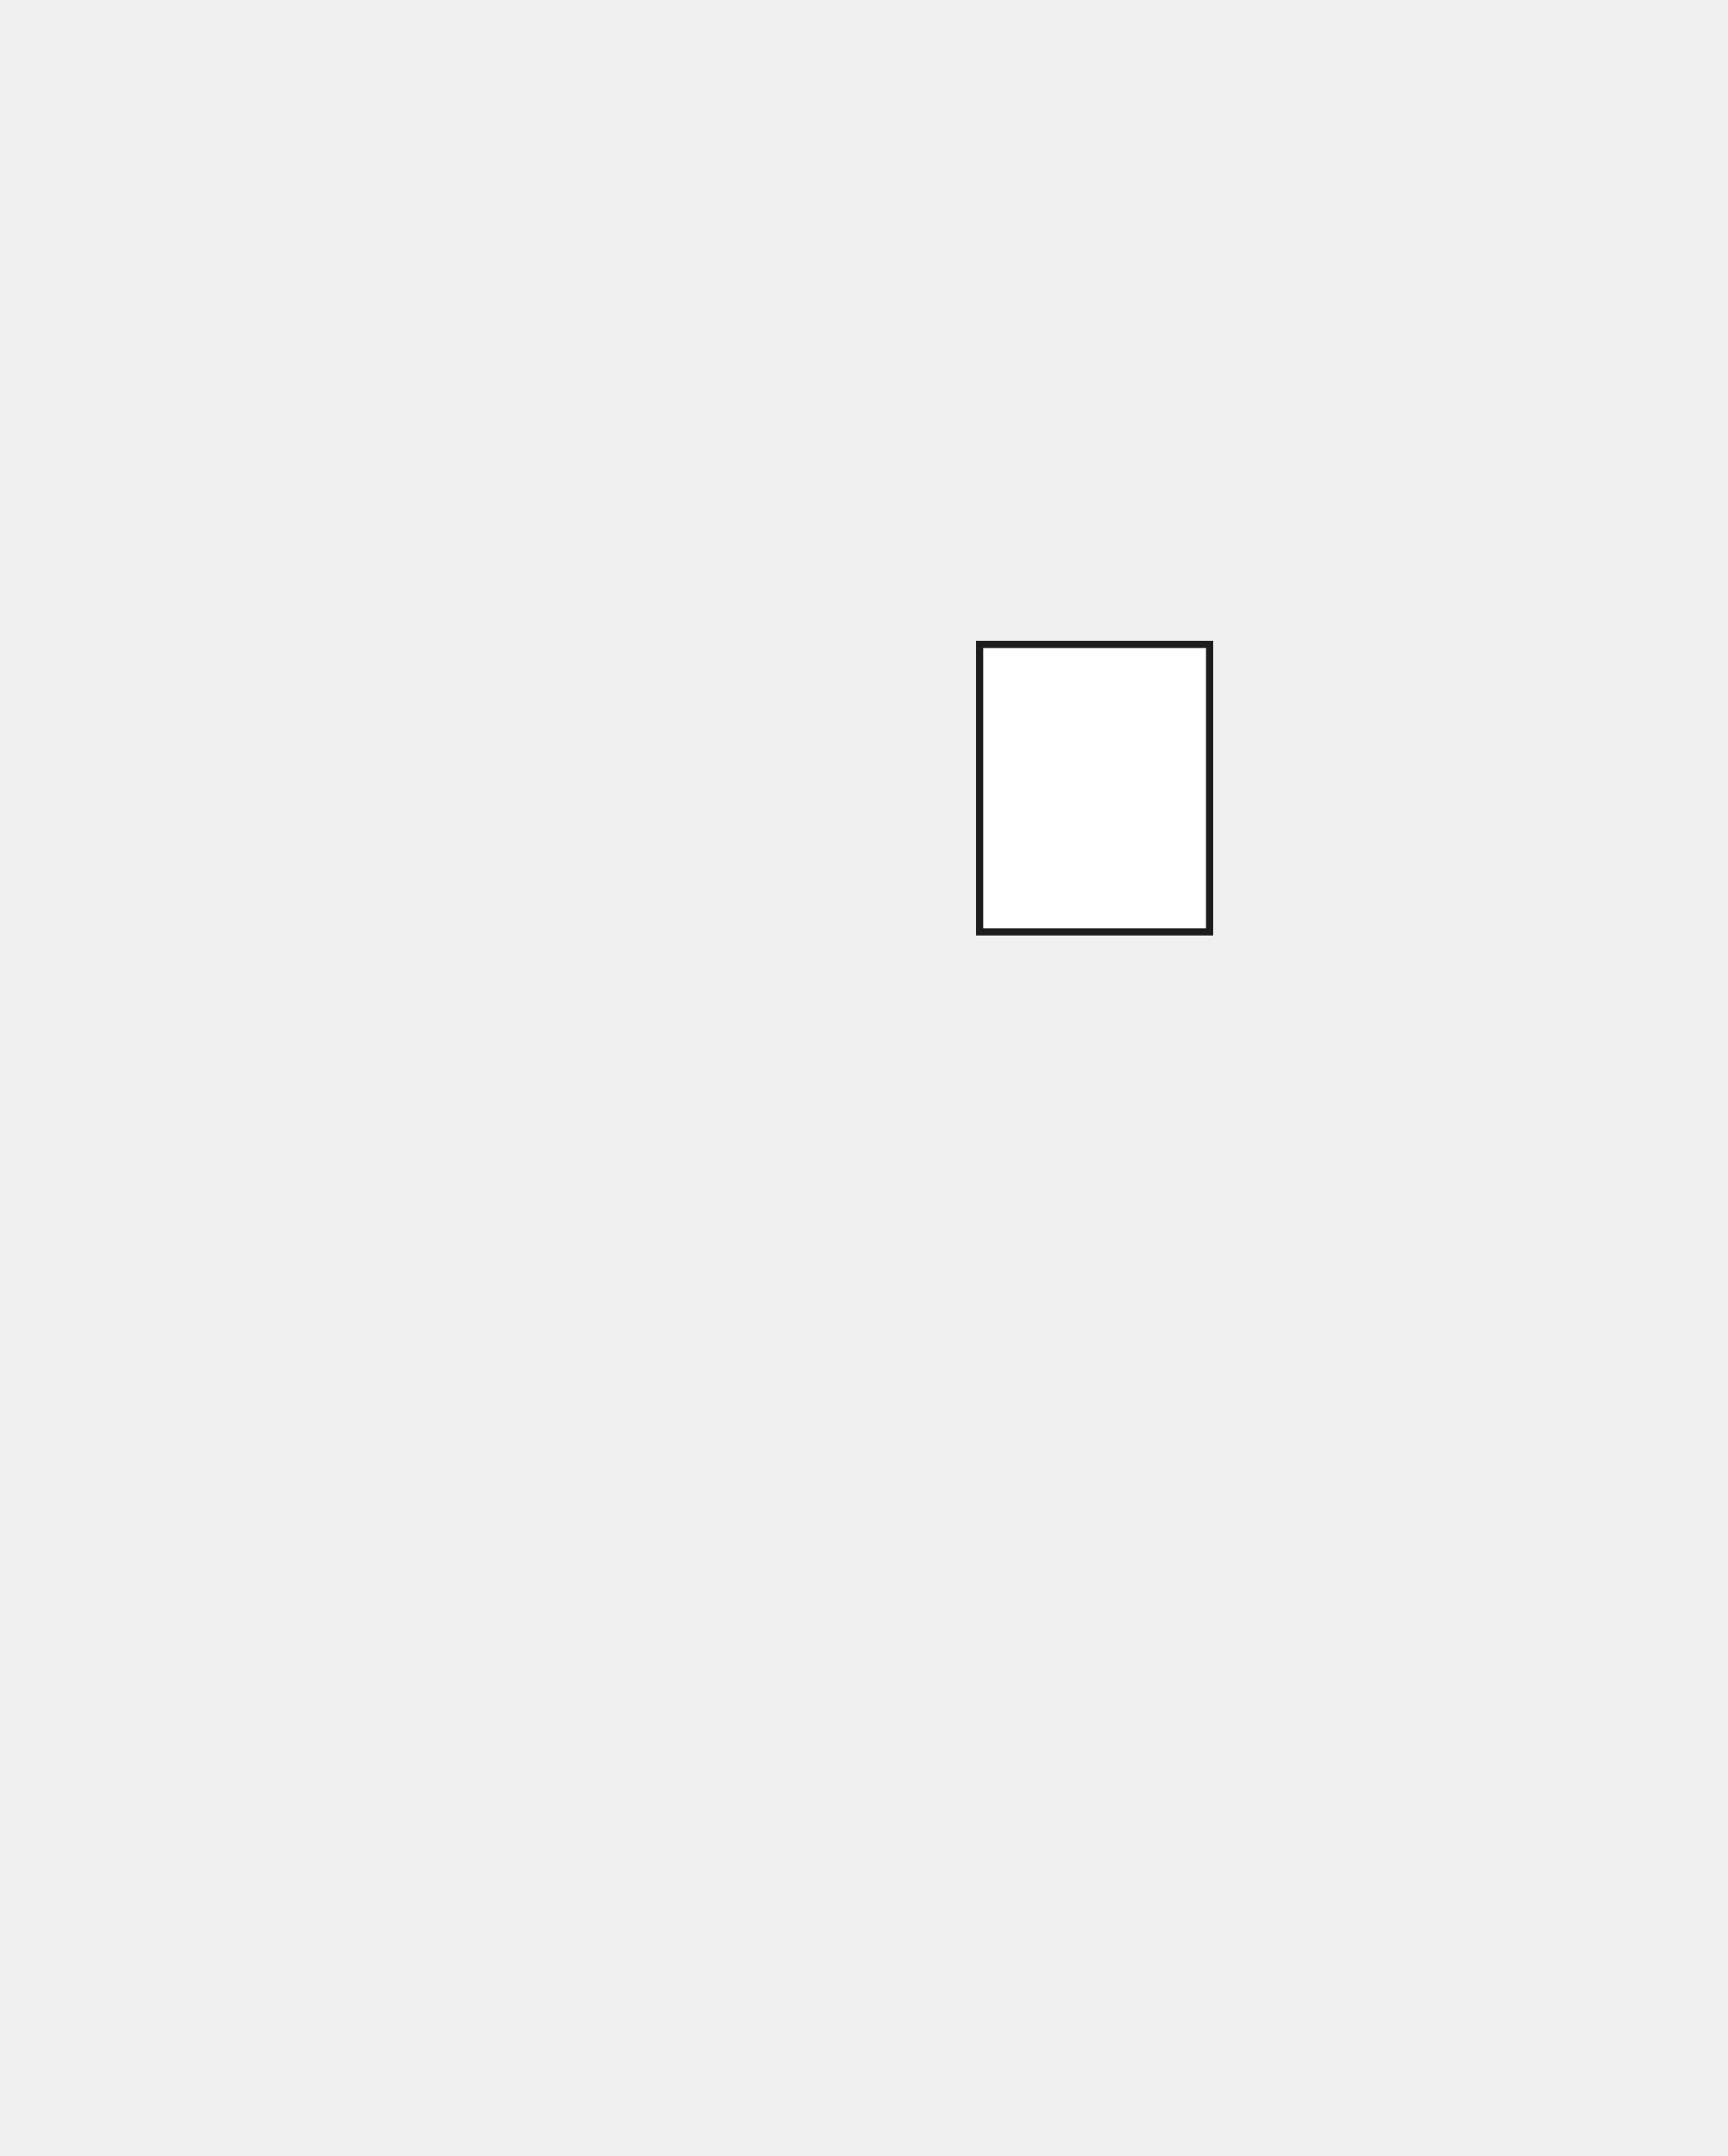
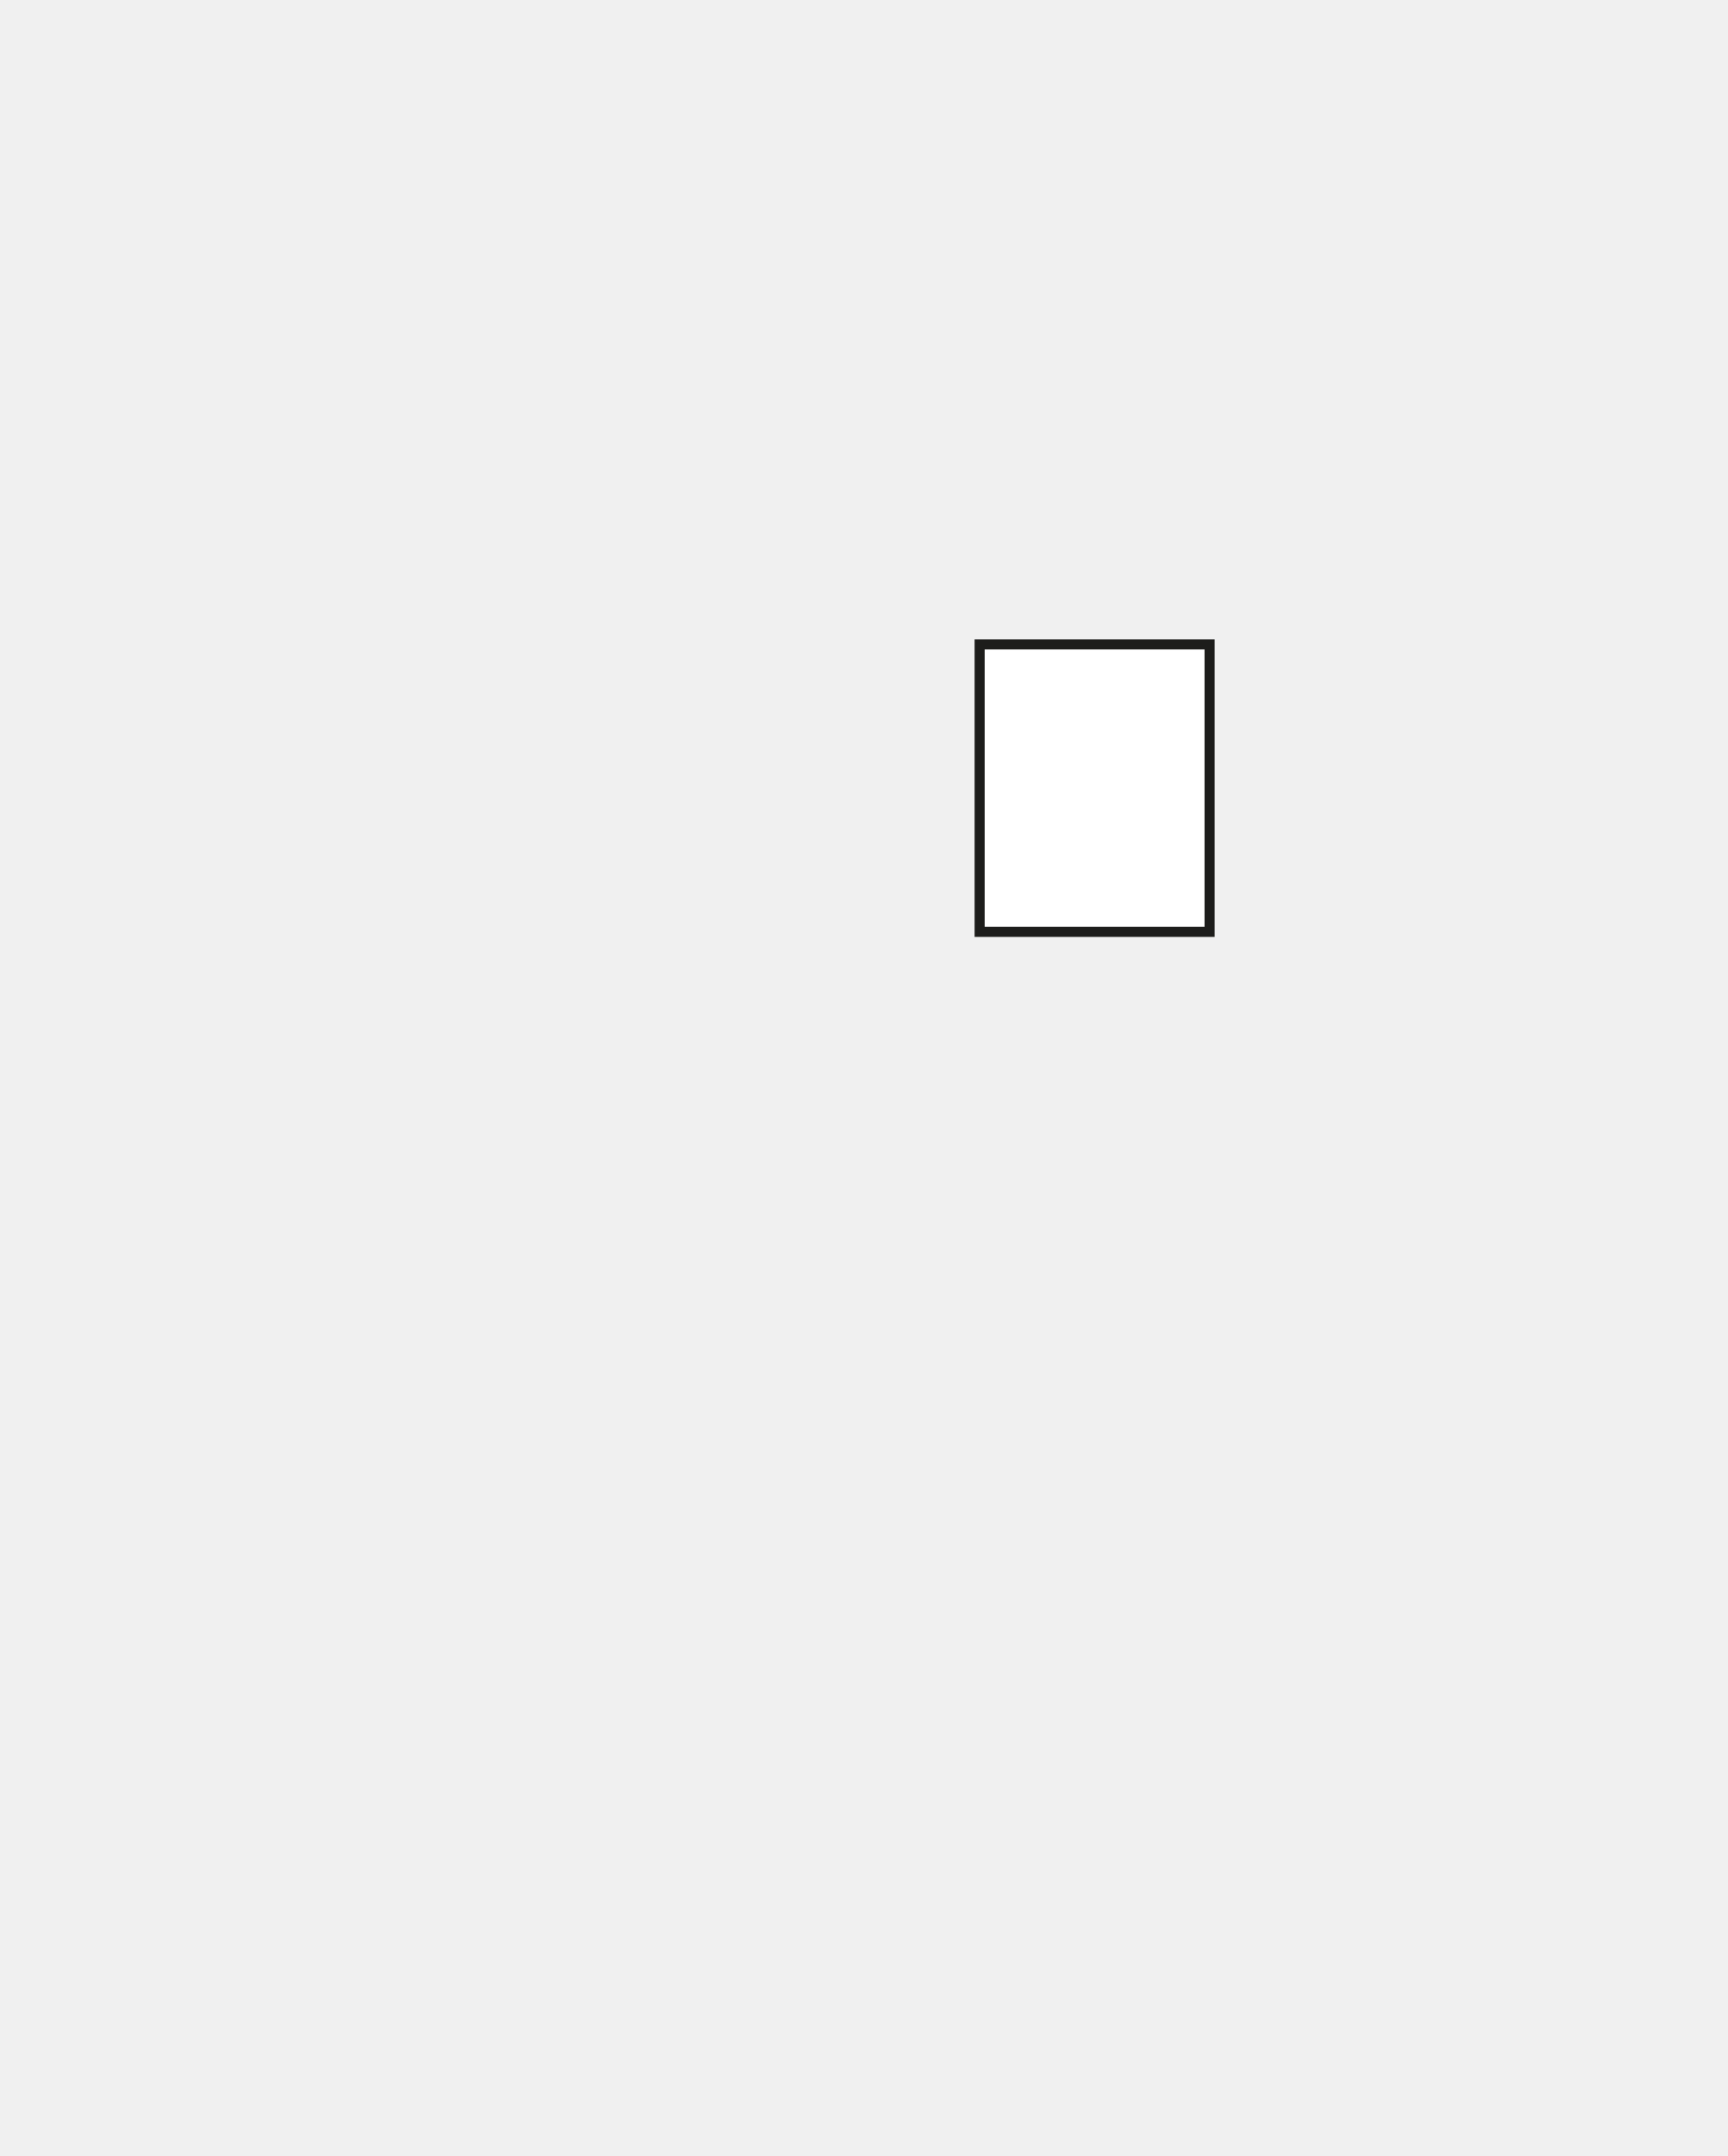
<svg xmlns="http://www.w3.org/2000/svg" viewBox="0 0 1082 1350" width="1082" height="1350">
  <g id="chest-pocket-rectangular-model" transform="translate(600 390) scale(.45)">
-     <rect x="30" y="30" width="320" height="400" fill="#ffffff" stroke="#1d1d1b" stroke-width="10" />
+     <rect x="30" y="30" width="320" height="400" fill="#ffffff" stroke="#1d1d1b" stroke-width="14" />
  </g>
</svg>
